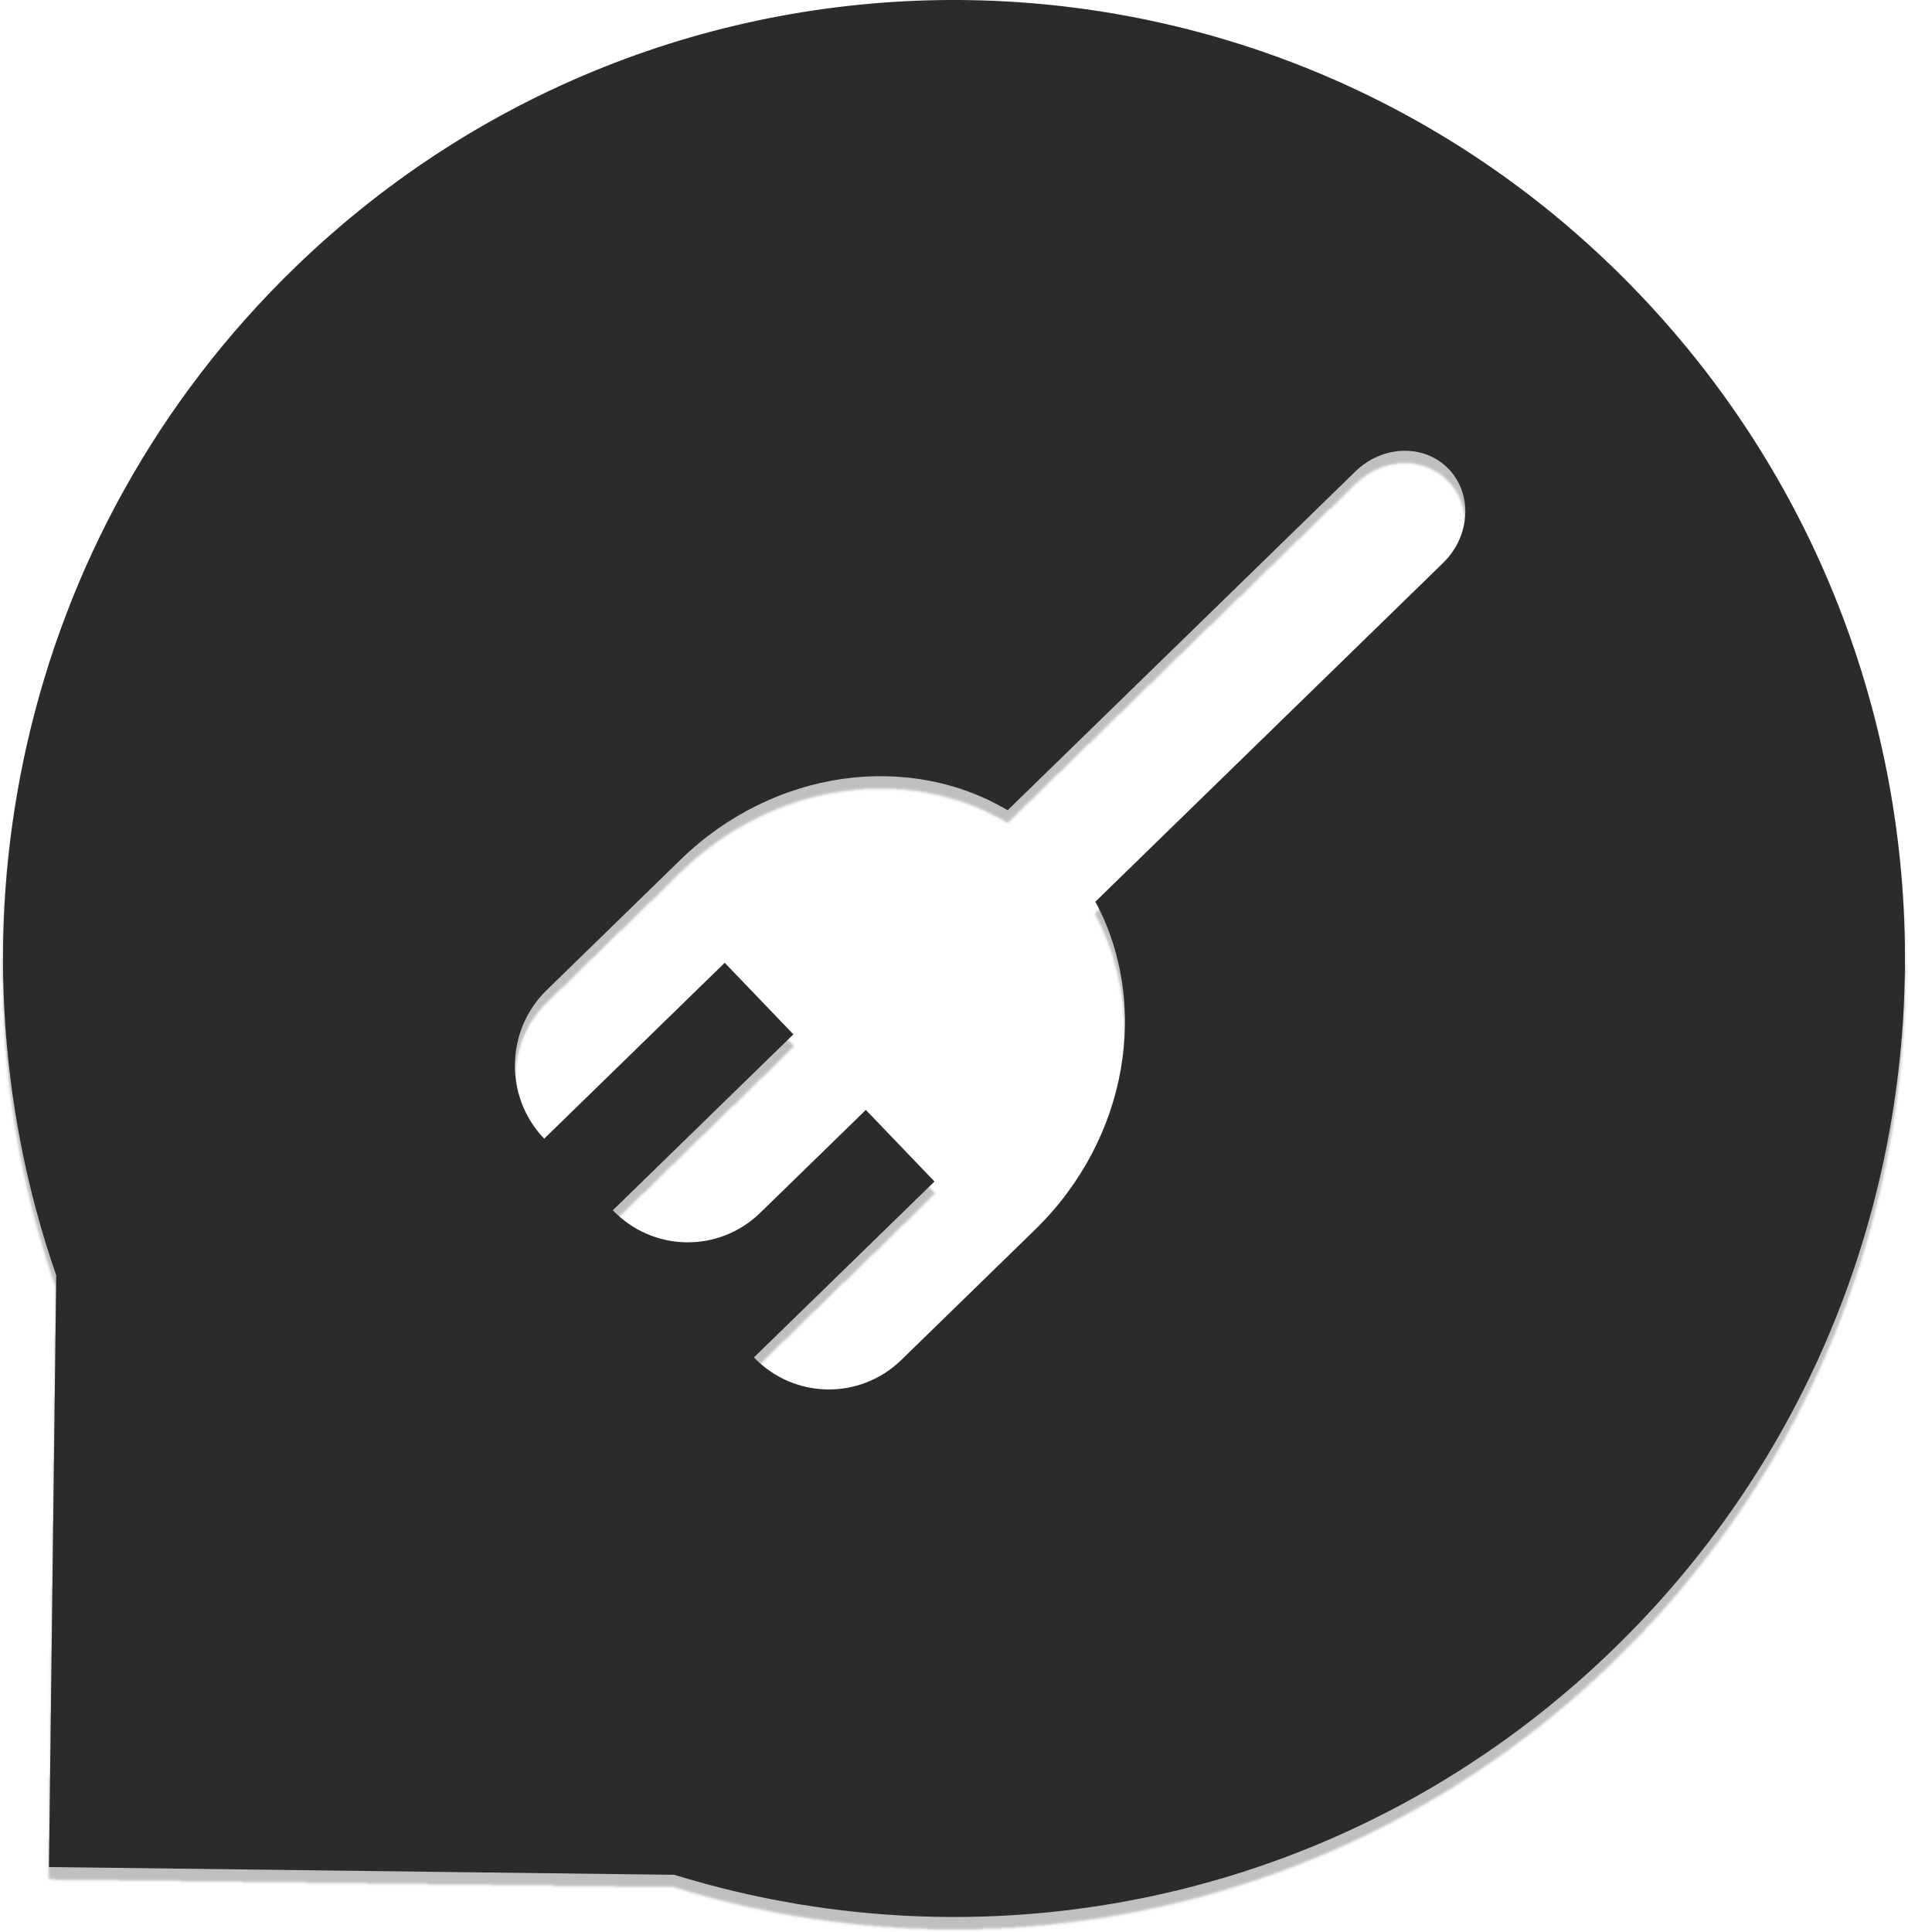
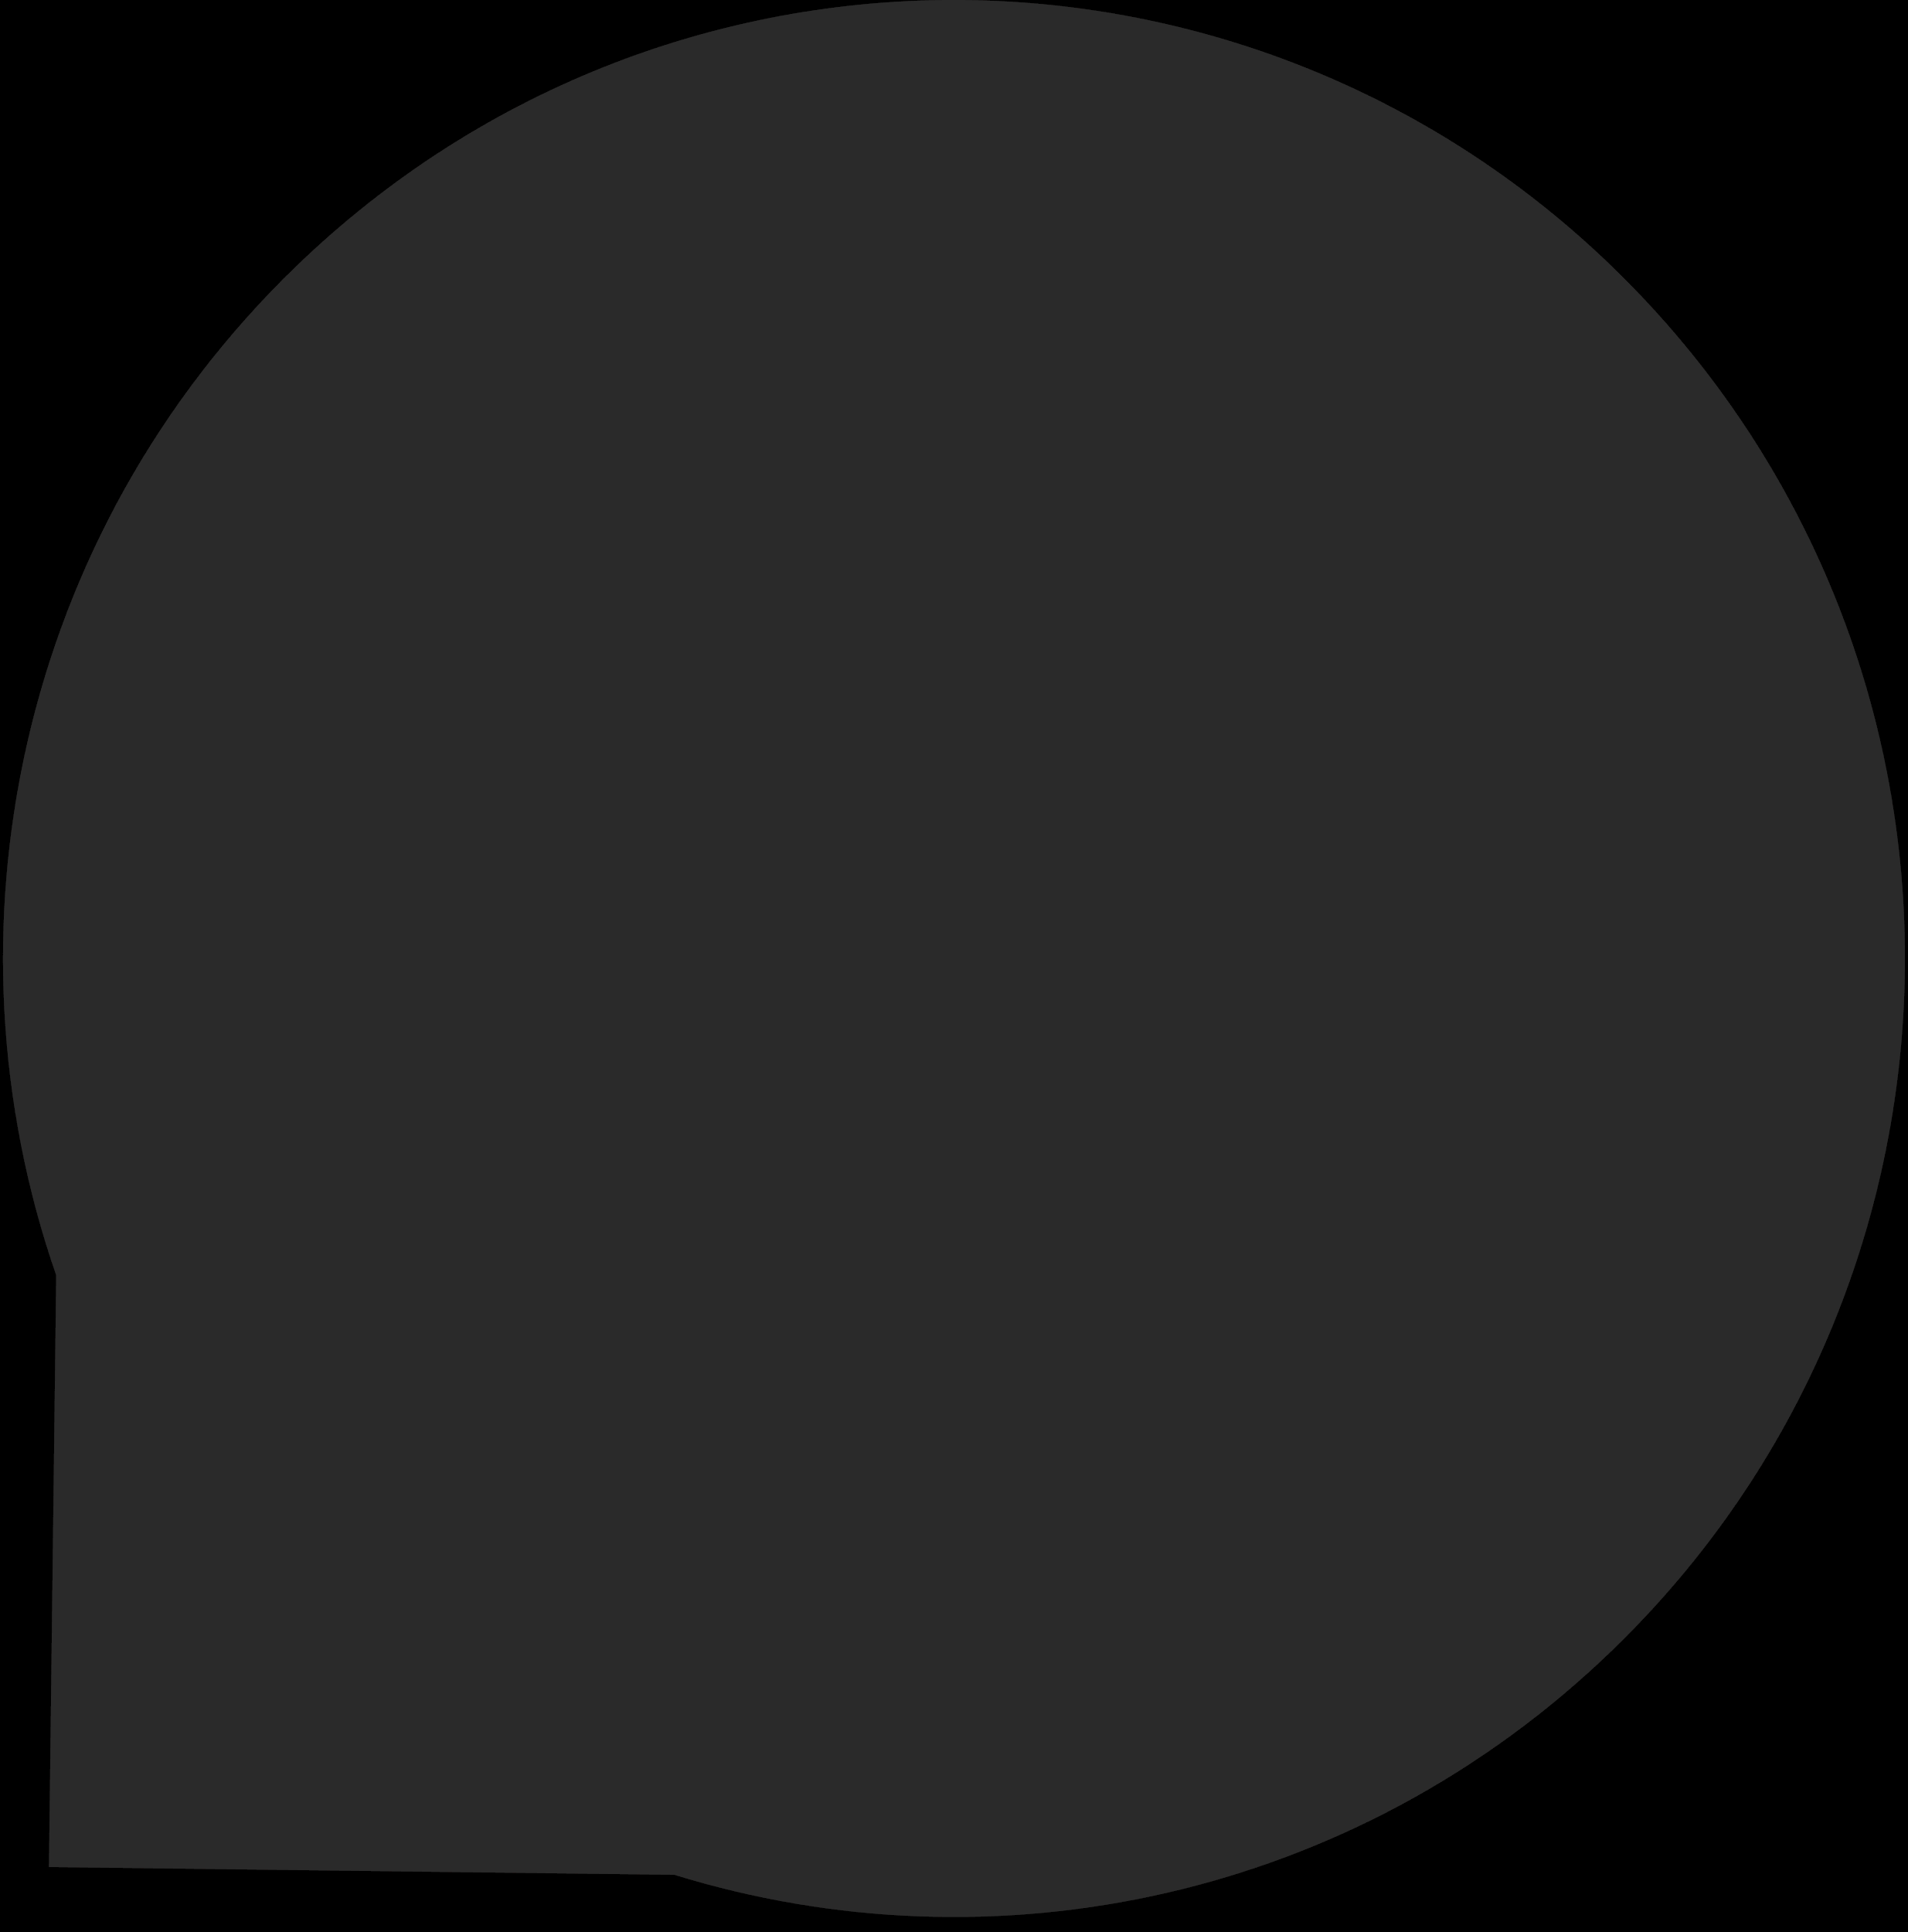
<svg xmlns="http://www.w3.org/2000/svg" width="636" height="644" viewBox="0 0 636 644" fill="none">
  <g filter="url(#filter0_d)">
-     <path fill-rule="evenodd" clip-rule="evenodd" d="M537.483 550.03C451.529 633.161 331.153 657.796 224.806 624.941L16.323 622.344L18.741 425.12C-20.939 310.688 6.067 178.383 98.517 88.97C224.839 -33.204 425.509 -29.033 546.726 98.286C667.944 225.604 663.805 427.857 537.483 550.03ZM181.397 379.562C168.057 365.652 168.431 343.477 182.232 330.032L226.809 286.604C257.923 256.292 302.975 250.557 335.886 270.081L451.804 157.151C460.906 148.284 474.83 147.921 482.904 156.34C490.978 164.759 490.145 178.772 481.043 187.639L365.125 300.569C383.367 334.384 376.151 379.569 345.036 409.882L300.459 453.31C286.658 466.755 264.656 466.378 251.316 452.468L311.504 393.832L288.622 369.972L253.422 404.264C239.622 417.709 217.62 417.332 204.28 403.422L264.468 344.786L241.585 320.926L181.397 379.562Z" fill="#2C2B2B" />
+     <path fillRule="evenodd" clipRule="evenodd" d="M537.483 550.03C451.529 633.161 331.153 657.796 224.806 624.941L16.323 622.344L18.741 425.12C-20.939 310.688 6.067 178.383 98.517 88.97C224.839 -33.204 425.509 -29.033 546.726 98.286C667.944 225.604 663.805 427.857 537.483 550.03ZM181.397 379.562C168.057 365.652 168.431 343.477 182.232 330.032L226.809 286.604C257.923 256.292 302.975 250.557 335.886 270.081L451.804 157.151C460.906 148.284 474.83 147.921 482.904 156.34C490.978 164.759 490.145 178.772 481.043 187.639L365.125 300.569C383.367 334.384 376.151 379.569 345.036 409.882L300.459 453.31C286.658 466.755 264.656 466.378 251.316 452.468L311.504 393.832L288.622 369.972L253.422 404.264C239.622 417.709 217.62 417.332 204.28 403.422L264.468 344.786L241.585 320.926L181.397 379.562Z" fill="#2C2B2B" />
  </g>
  <defs>
-     <filter id="filter0_d" x="0" y="0" width="636" height="644" filterUnits="userSpaceOnUse" color-interpolation-filters="sRGB">
-       <feFlood flood-opacity="0" result="BackgroundImageFix" />
+     <filter id="filter0_d" x="0" y="0" width="636" height="644" filterUnits="userSpaceOnUse" colorInterpolationFilters="sRGB">
+       <feFlood floodOpacity="0" result="BackgroundImageFix" />
      <feColorMatrix in="SourceAlpha" type="matrix" values="0 0 0 0 0 0 0 0 0 0 0 0 0 0 0 0 0 0 127 0" />
      <feOffset dy="4" />
      <feGaussianBlur stdDeviation="0.5" />
      <feColorMatrix type="matrix" values="0 0 0 0 0 0 0 0 0 0 0 0 0 0 0 0 0 0 0.25 0" />
      <feBlend mode="normal" in2="BackgroundImageFix" result="effect1_dropShadow" />
      <feBlend mode="normal" in="SourceGraphic" in2="effect1_dropShadow" result="shape" />
    </filter>
  </defs>
</svg>
